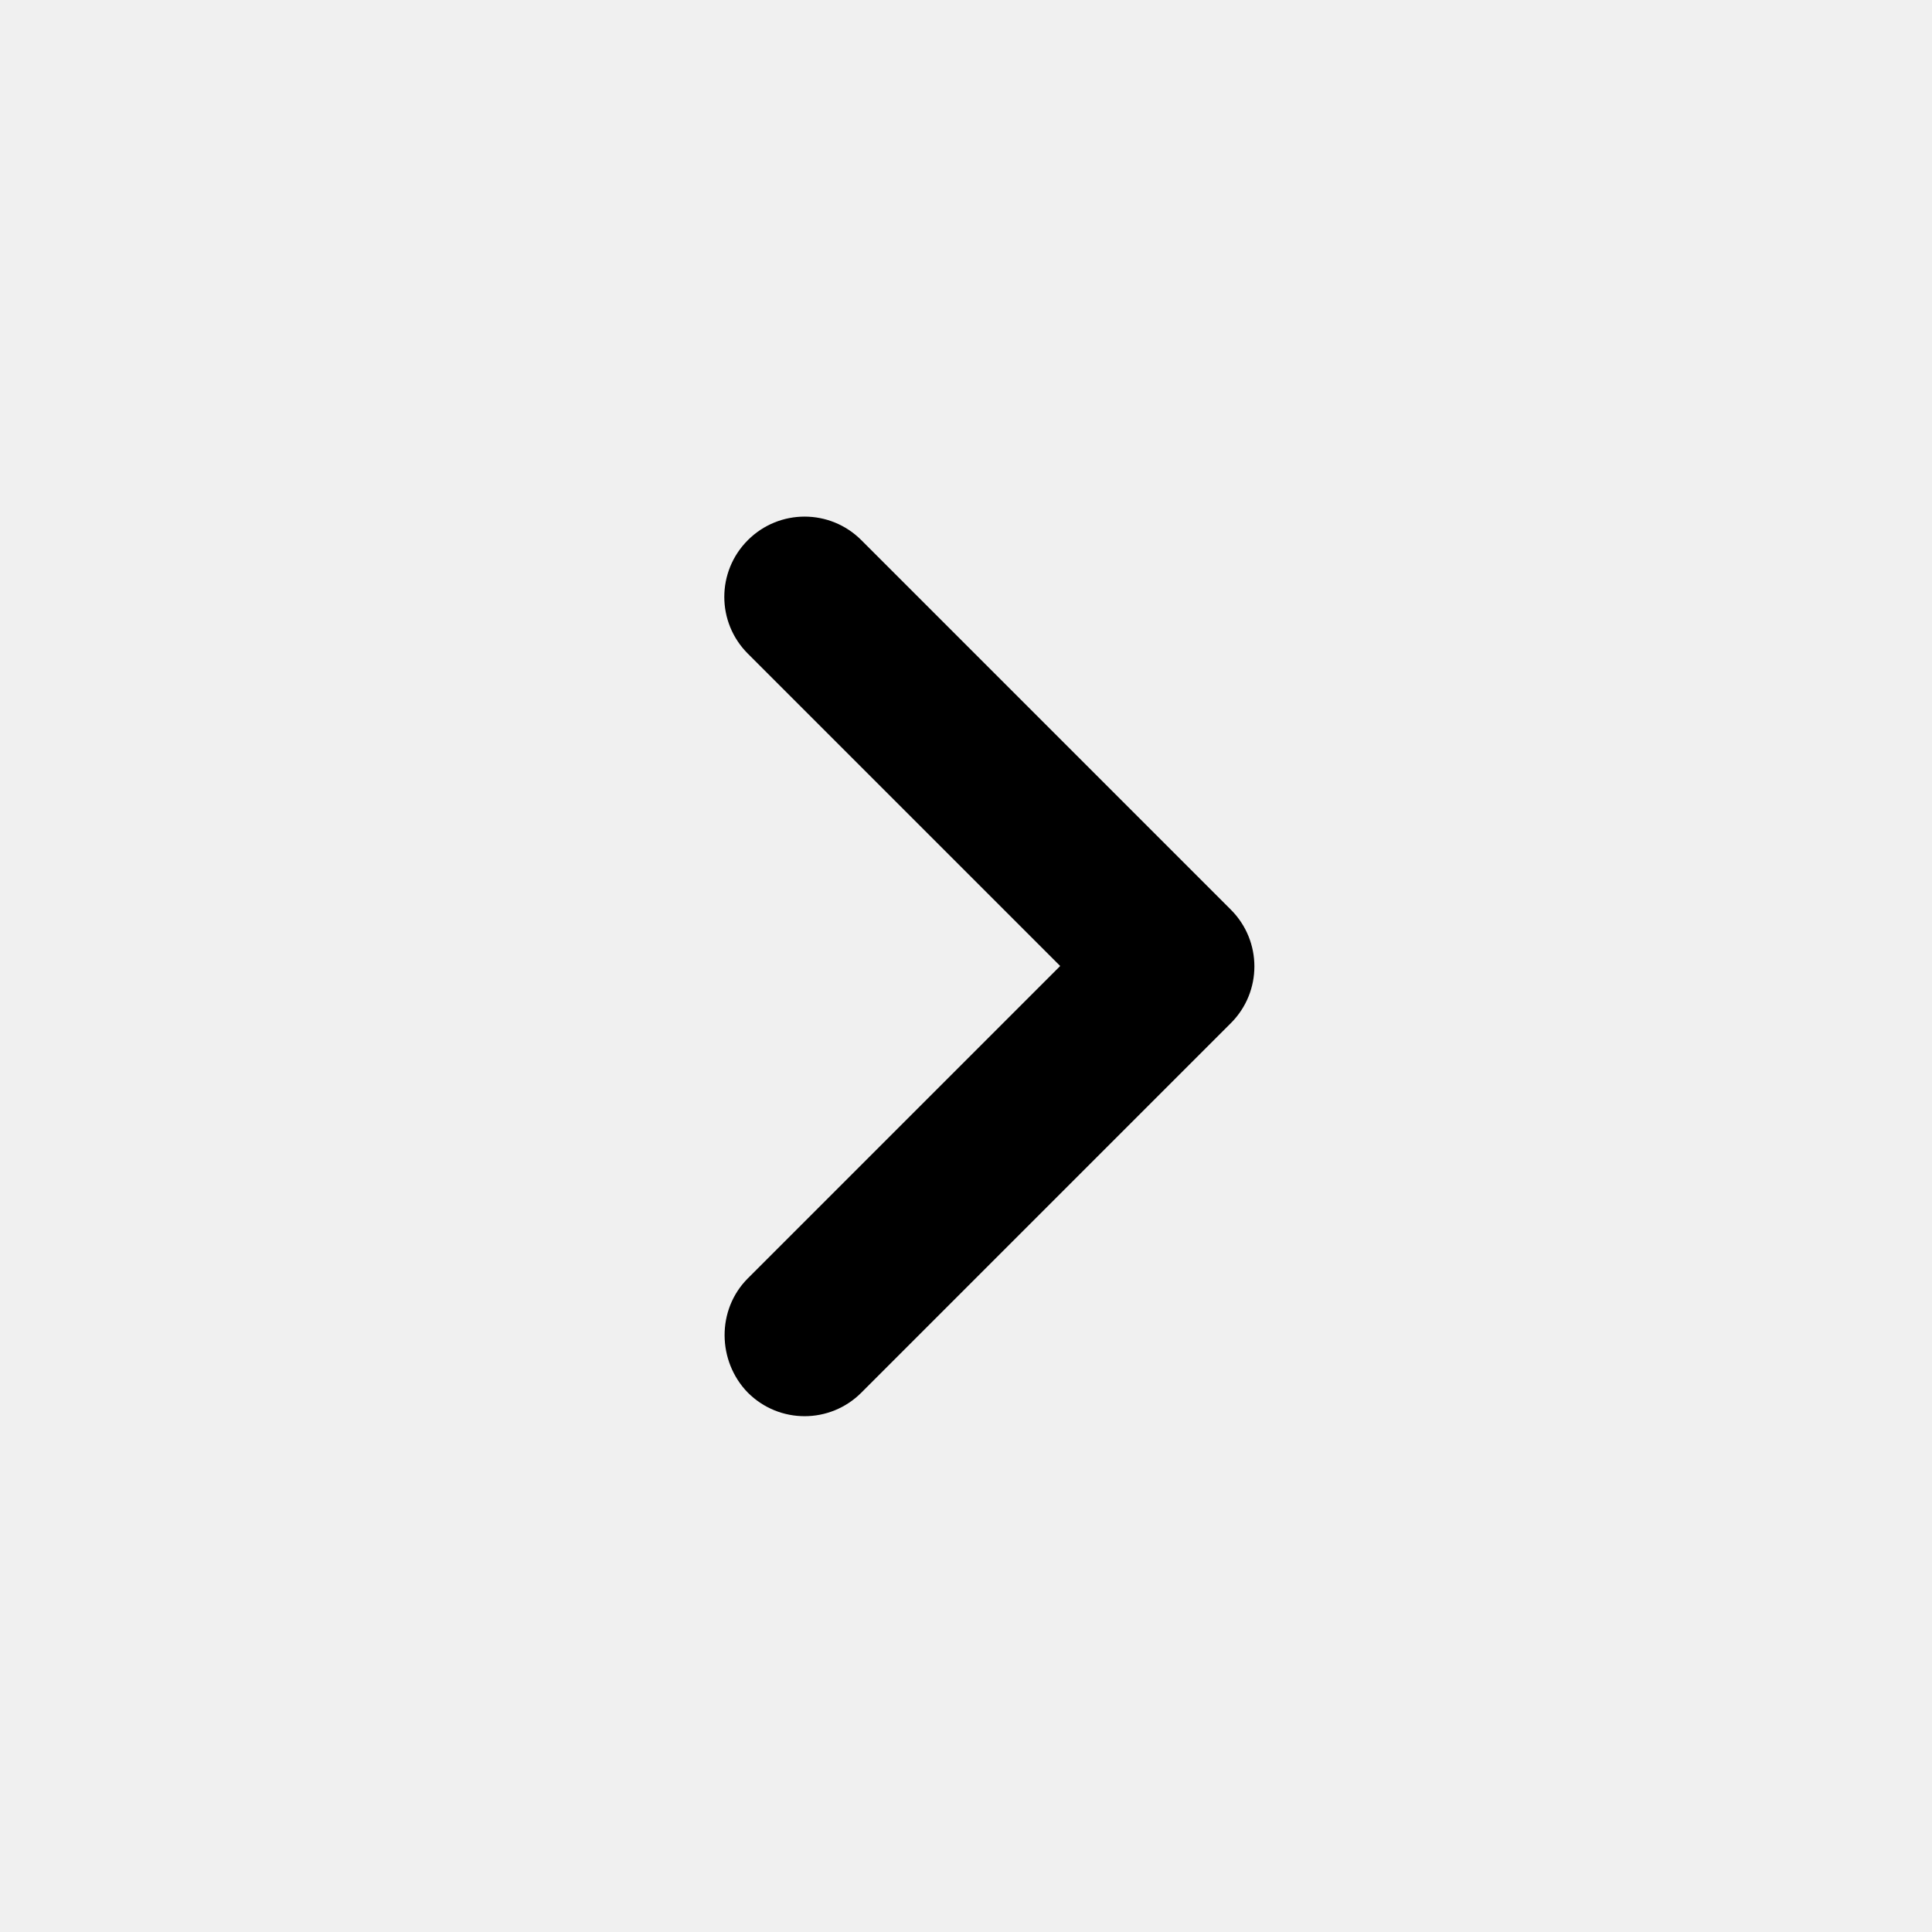
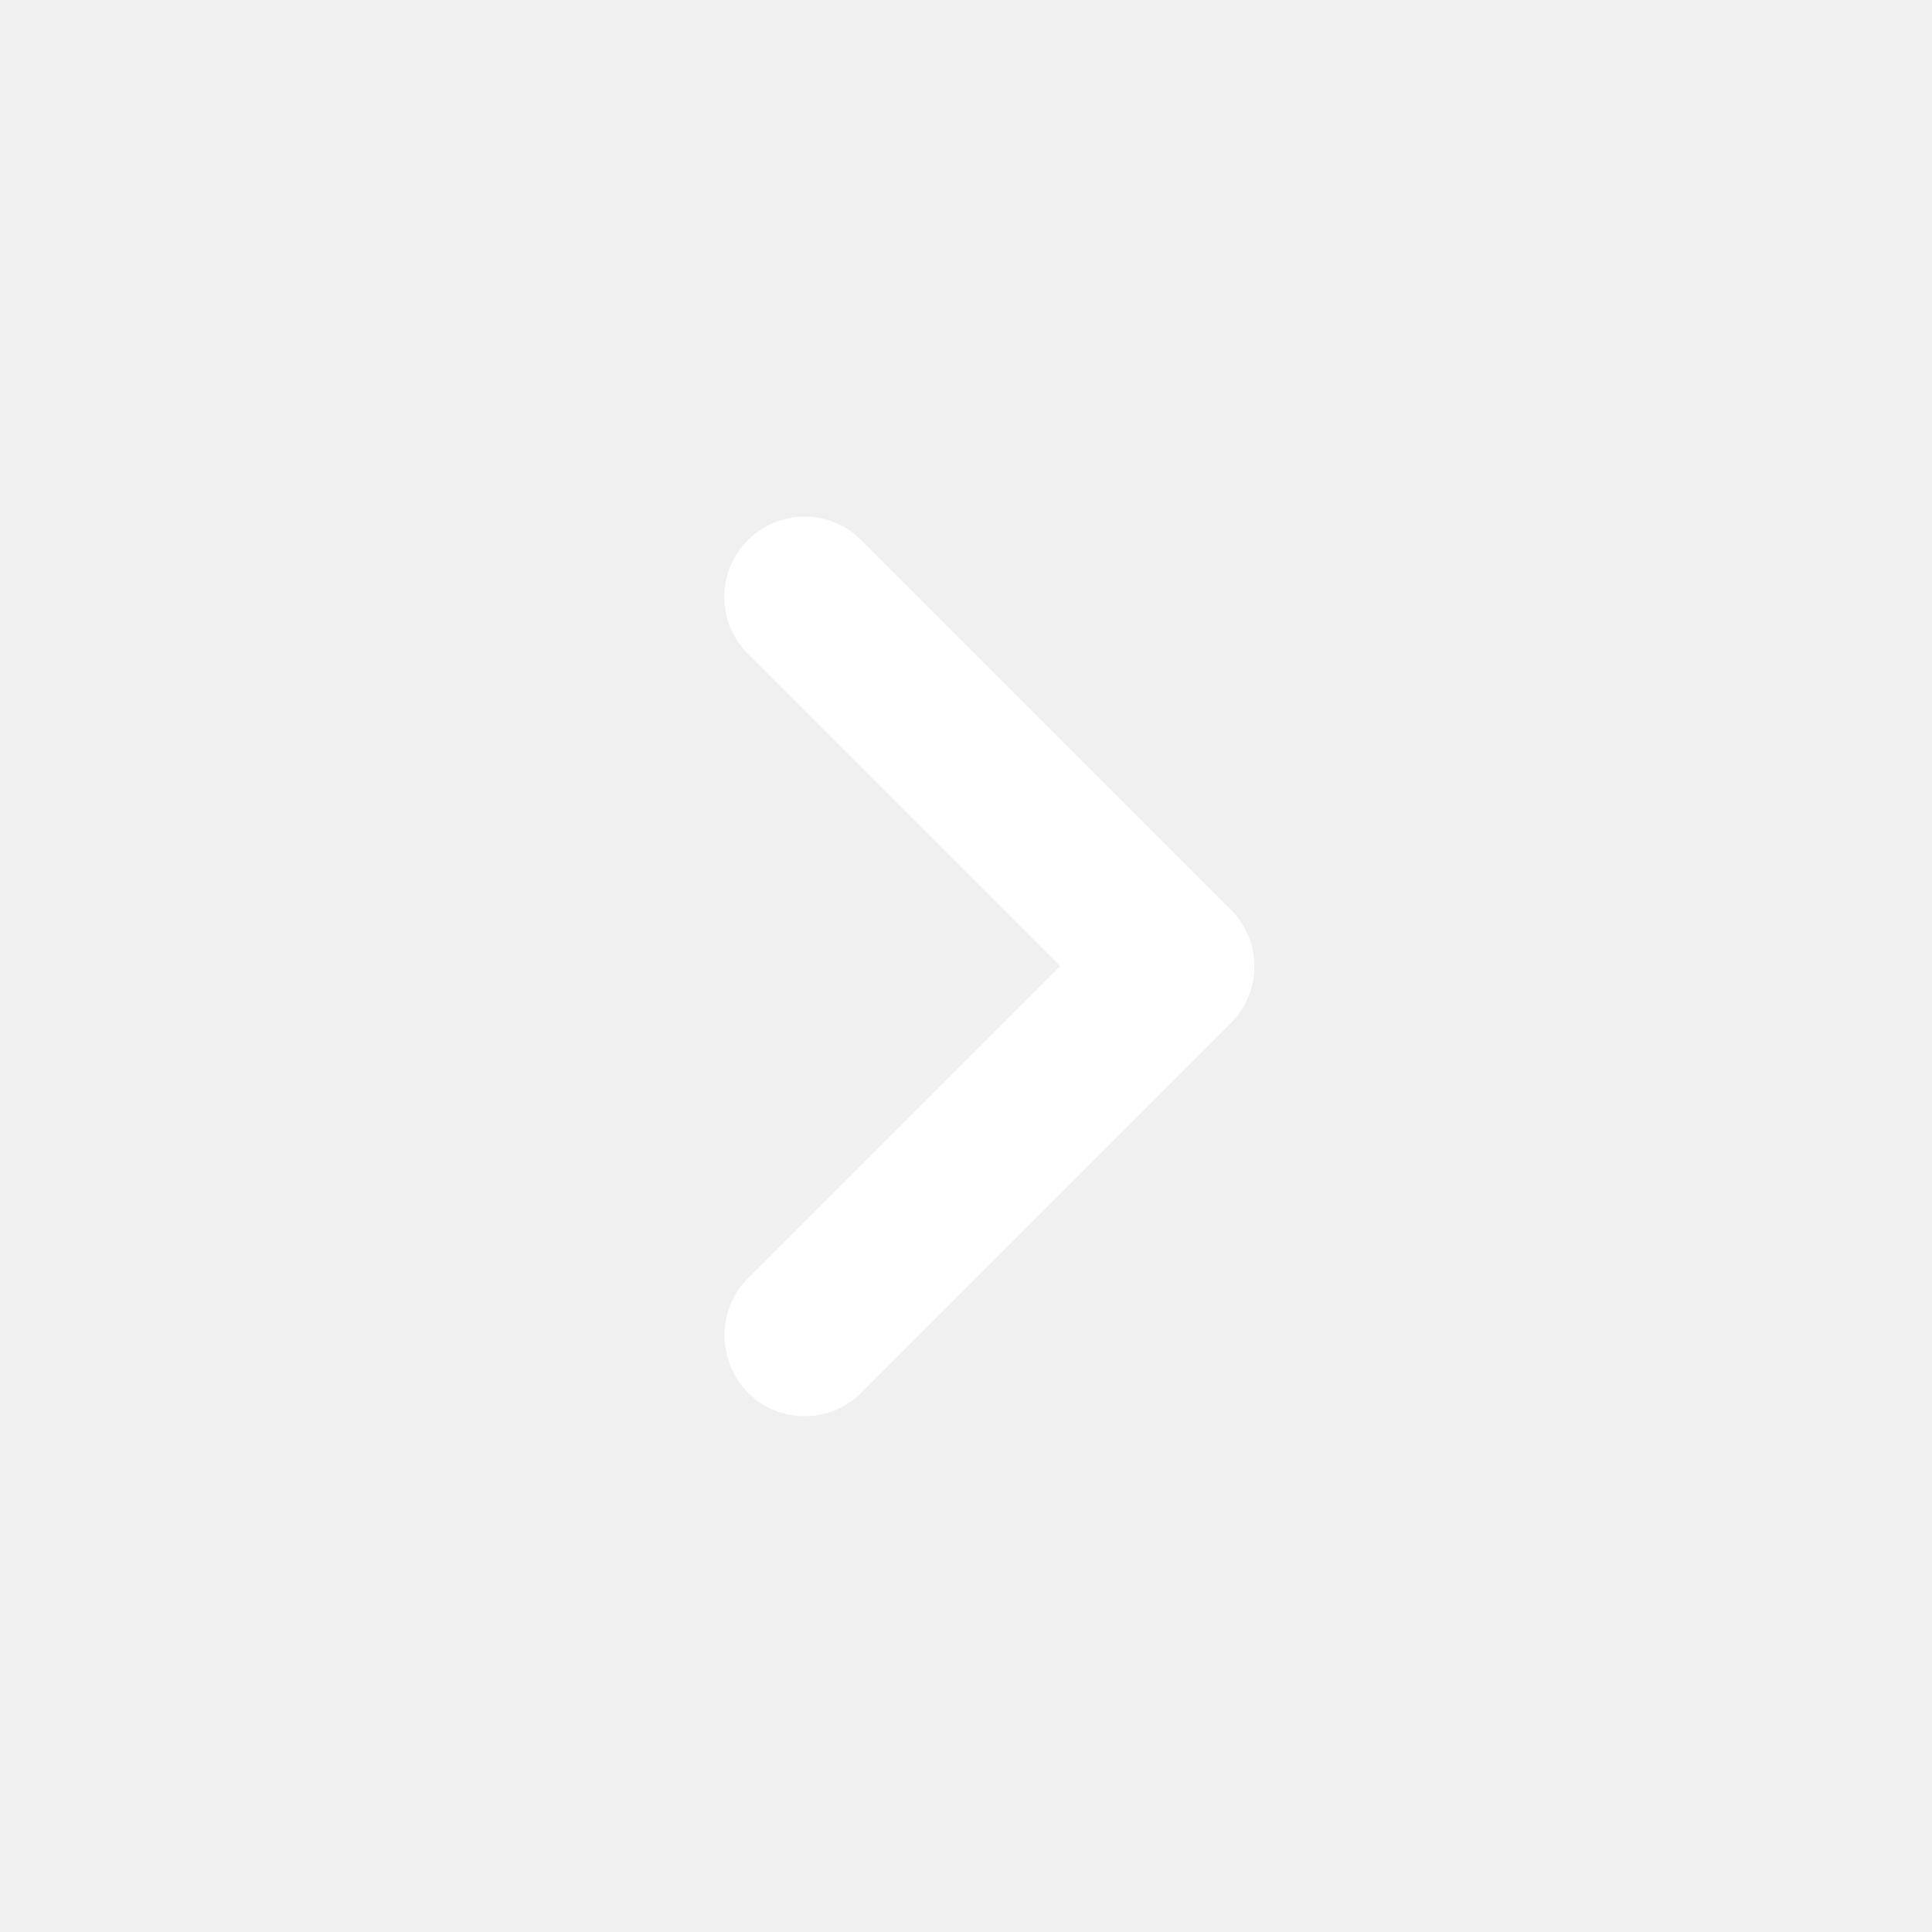
- <svg xmlns="http://www.w3.org/2000/svg" viewBox="0 0 24 24" fill="black" width="36px" height="36px">
+ <svg xmlns="http://www.w3.org/2000/svg" viewBox="0 0 24 24" fill="white" width="36px" height="36px">
  <path d="M9.29 15.88L13.17 12 9.29 8.12c-.39-.39-.39-1.02 0-1.41.39-.39 1.02-.39 1.41 0l4.59 4.59c.39.39.39 1.02 0 1.41L10.7 17.3c-.39.39-1.02.39-1.41 0-.38-.39-.39-1.03 0-1.42z" />
</svg>
